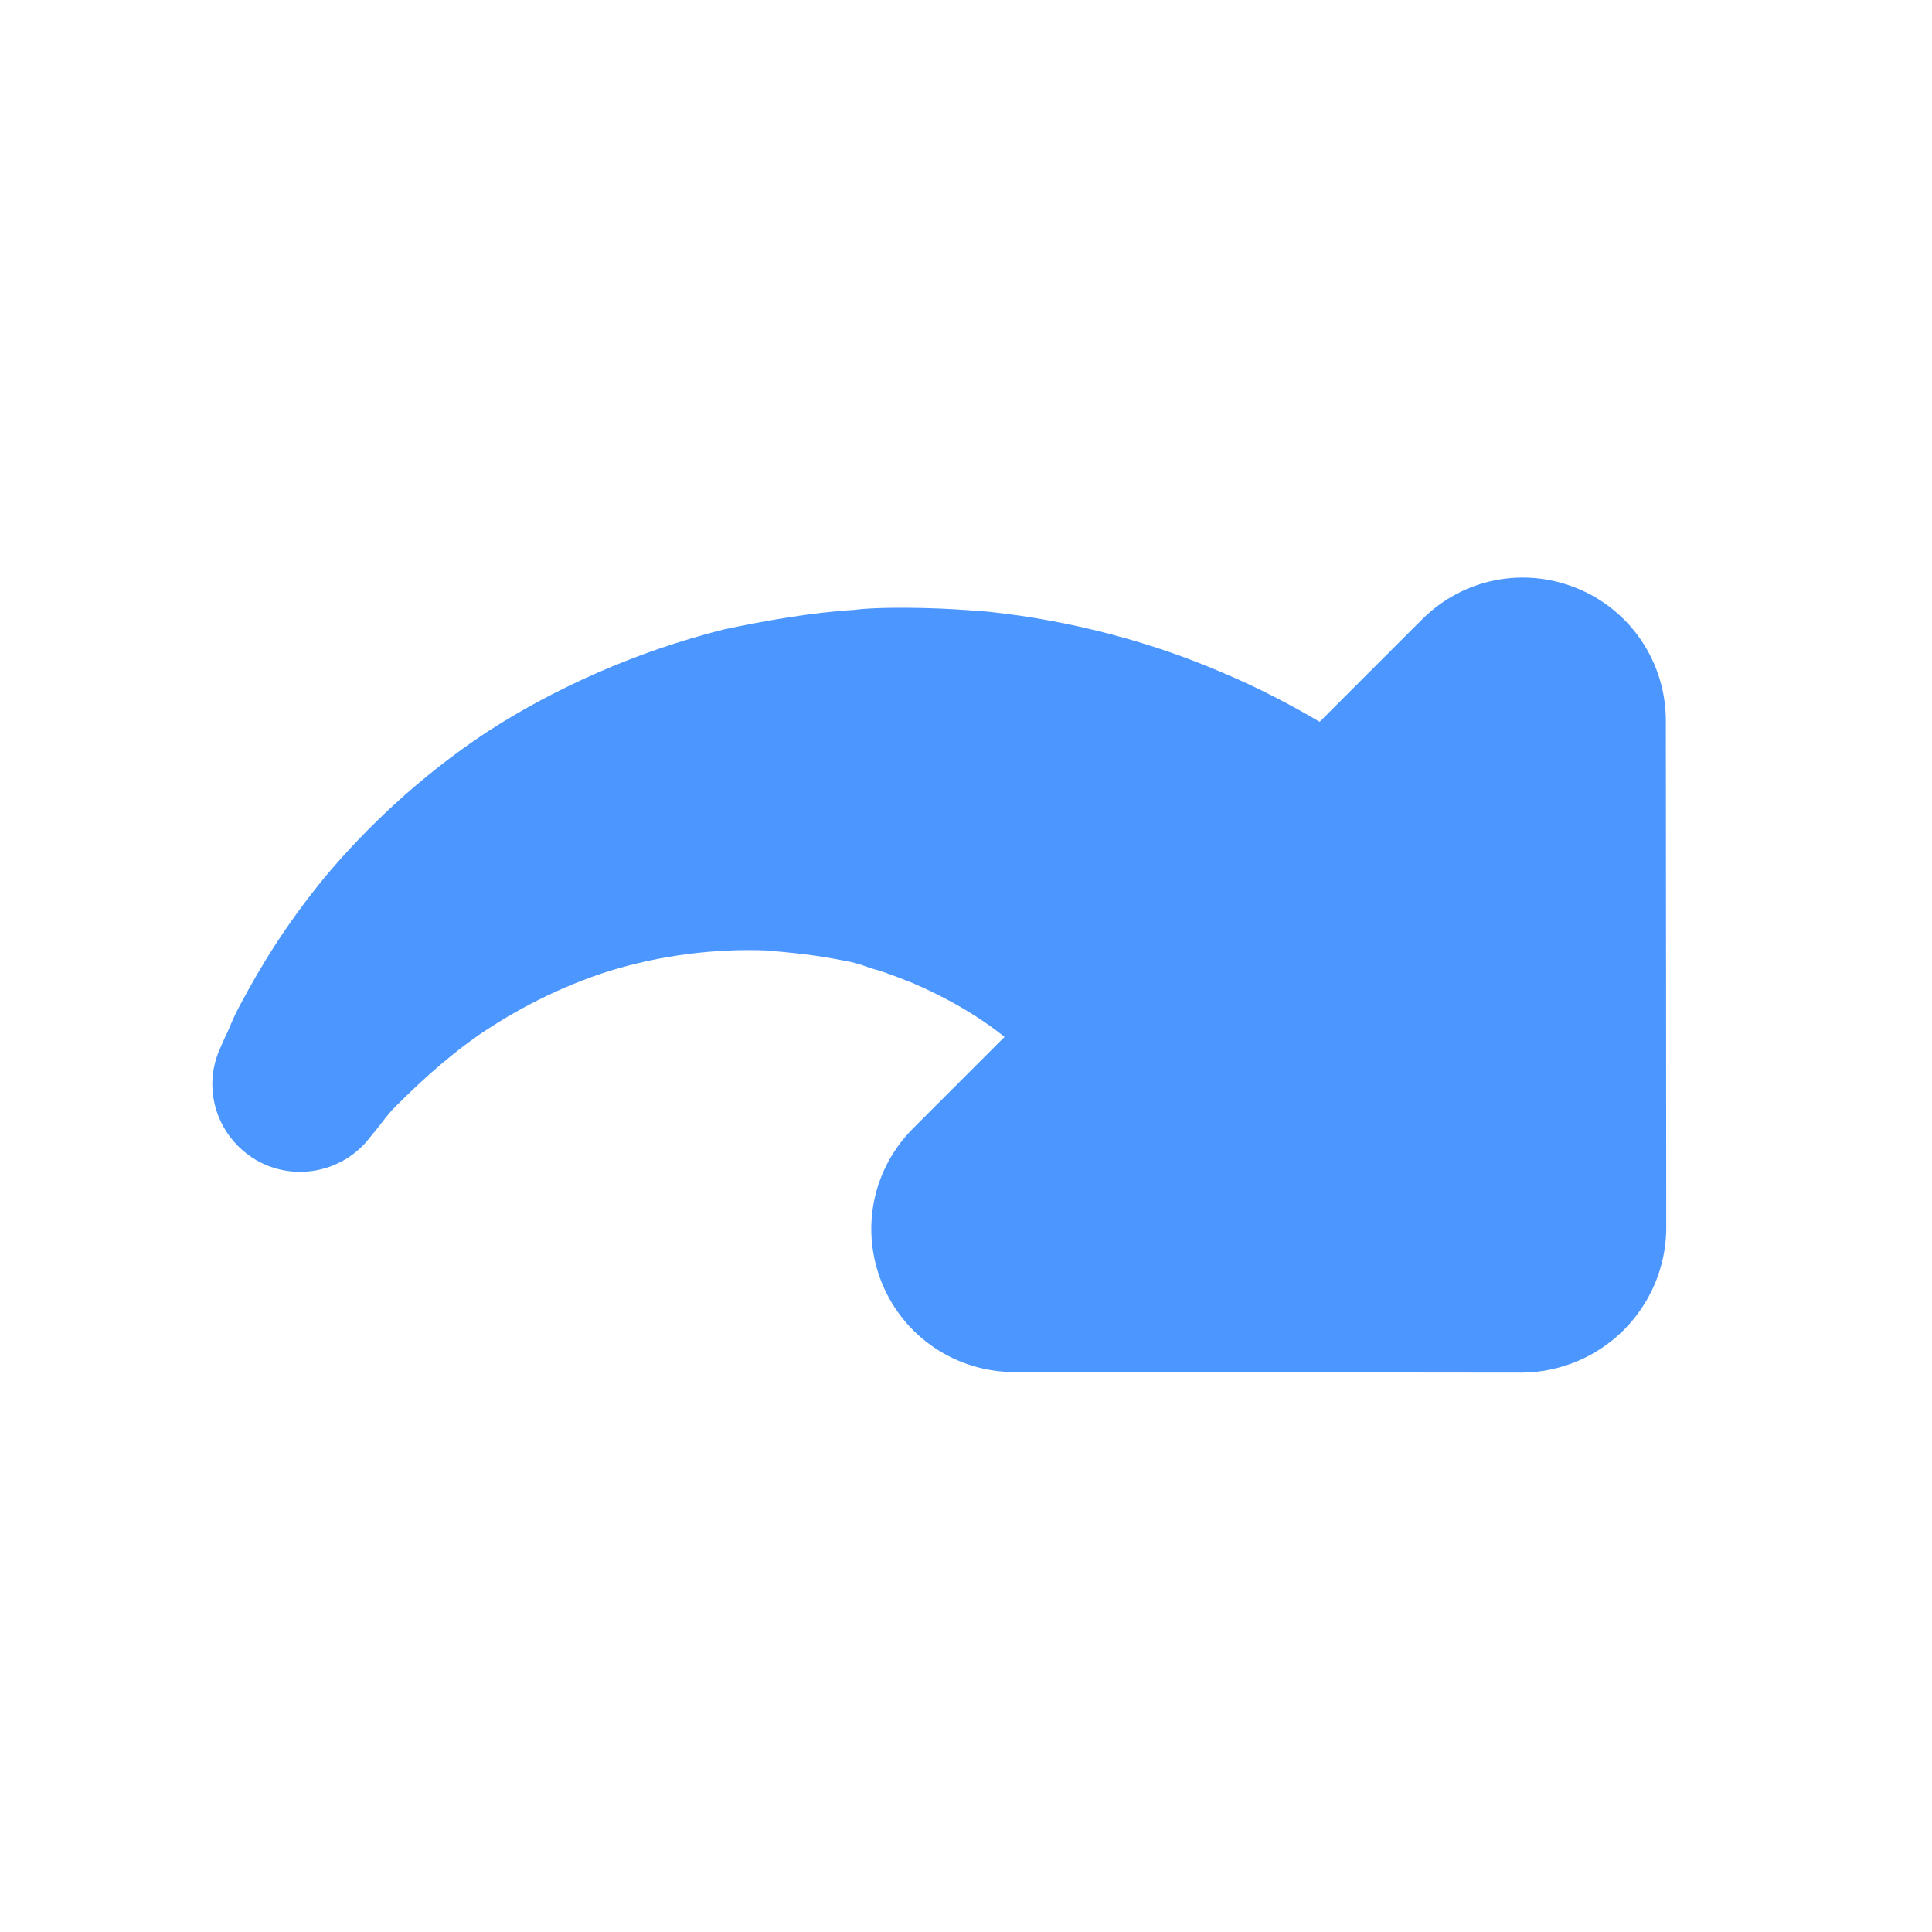
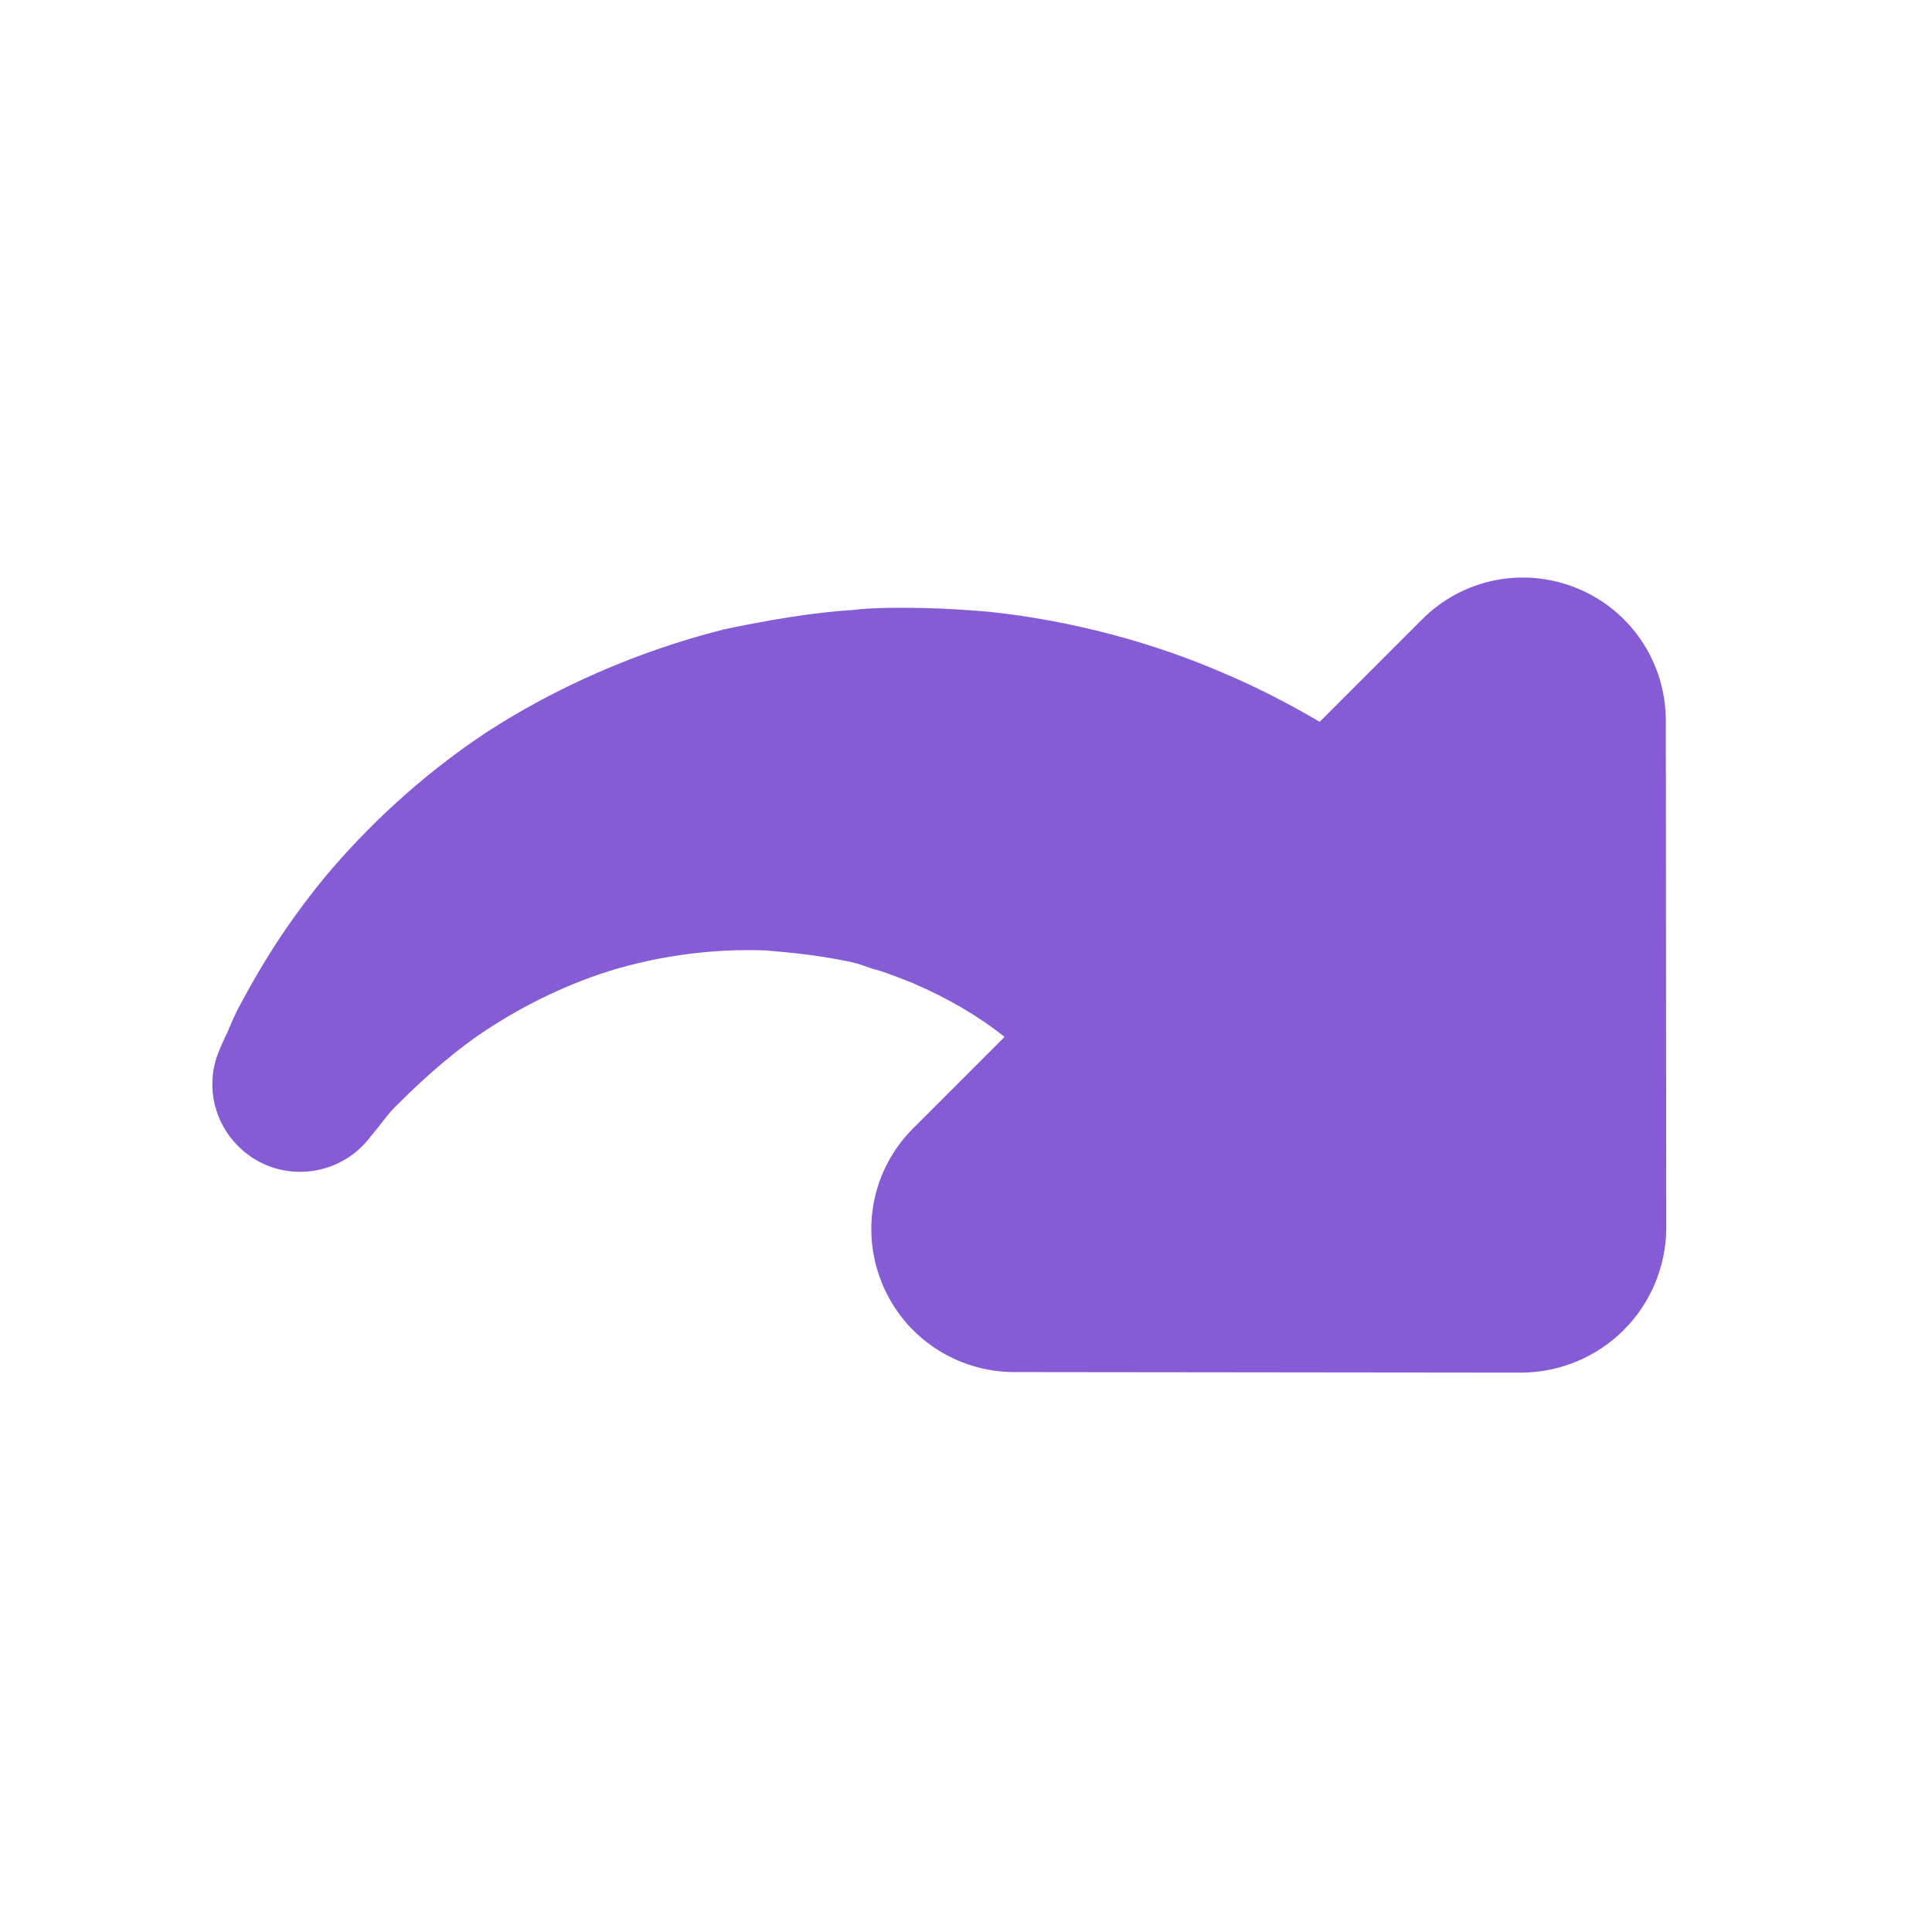
<svg xmlns="http://www.w3.org/2000/svg" width="20px" height="20px" viewBox="0 0 20 20" version="1.1">
  <defs />
  <g id="Page-1" stroke="none" stroke-width="1" fill="none" fill-rule="evenodd">
-     <g id="redo" fill="#4C97FF">
+     <g id="redo" fill="#855CD6">
      <path d="M17.558,12.77 L13.84,16.494 C13.561,16.767 13.183,16.921 12.79,16.921 C12.399,16.921 12.021,16.767 11.74,16.494 L8.024,12.77 C7.597,12.343 7.471,11.706 7.702,11.153 C7.933,10.6 8.465,10.243 9.067,10.243 L10.404,10.243 C10.369,9.921 10.278,9.557 10.124,9.172 C10.076,9.06 10.026,8.948 9.97,8.836 C9.893,8.71 9.901,8.675 9.795,8.521 C9.627,8.269 9.473,8.08 9.29,7.863 C8.92,7.464 8.472,7.121 7.996,6.869 C7.513,6.617 7.009,6.463 6.561,6.379 C6.12,6.302 5.714,6.295 5.476,6.295 C5.357,6.288 5.203,6.316 5.126,6.323 C5.042,6.33 4.993,6.337 4.993,6.337 C4.496,6.386 4.048,6.022 3.999,5.525 C3.957,5.105 4.202,4.727 4.573,4.587 C4.573,4.587 4.622,4.566 4.699,4.538 C4.79,4.51 4.874,4.461 5.07,4.405 C5.462,4.286 5.959,4.16 6.61,4.097 C7.254,4.041 8.031,4.055 8.851,4.223 C9.669,4.398 10.53,4.727 11.328,5.203 C11.706,5.448 12.112,5.735 12.427,6.015 C12.567,6.12 12.805,6.358 12.945,6.505 C13.106,6.673 13.253,6.841 13.401,7.016 C13.967,7.716 14.387,8.472 14.66,9.158 C14.821,9.55 14.933,9.921 15.017,10.243 L16.515,10.243 C17.117,10.243 17.649,10.6 17.88,11.153 C18.111,11.706 17.985,12.343 17.558,12.77" id="Fill-1" transform="translate(10.99425, 10.49425) rotate(-45) translate(-10.99425, -10.49425) " />
    </g>
  </g>
</svg>
